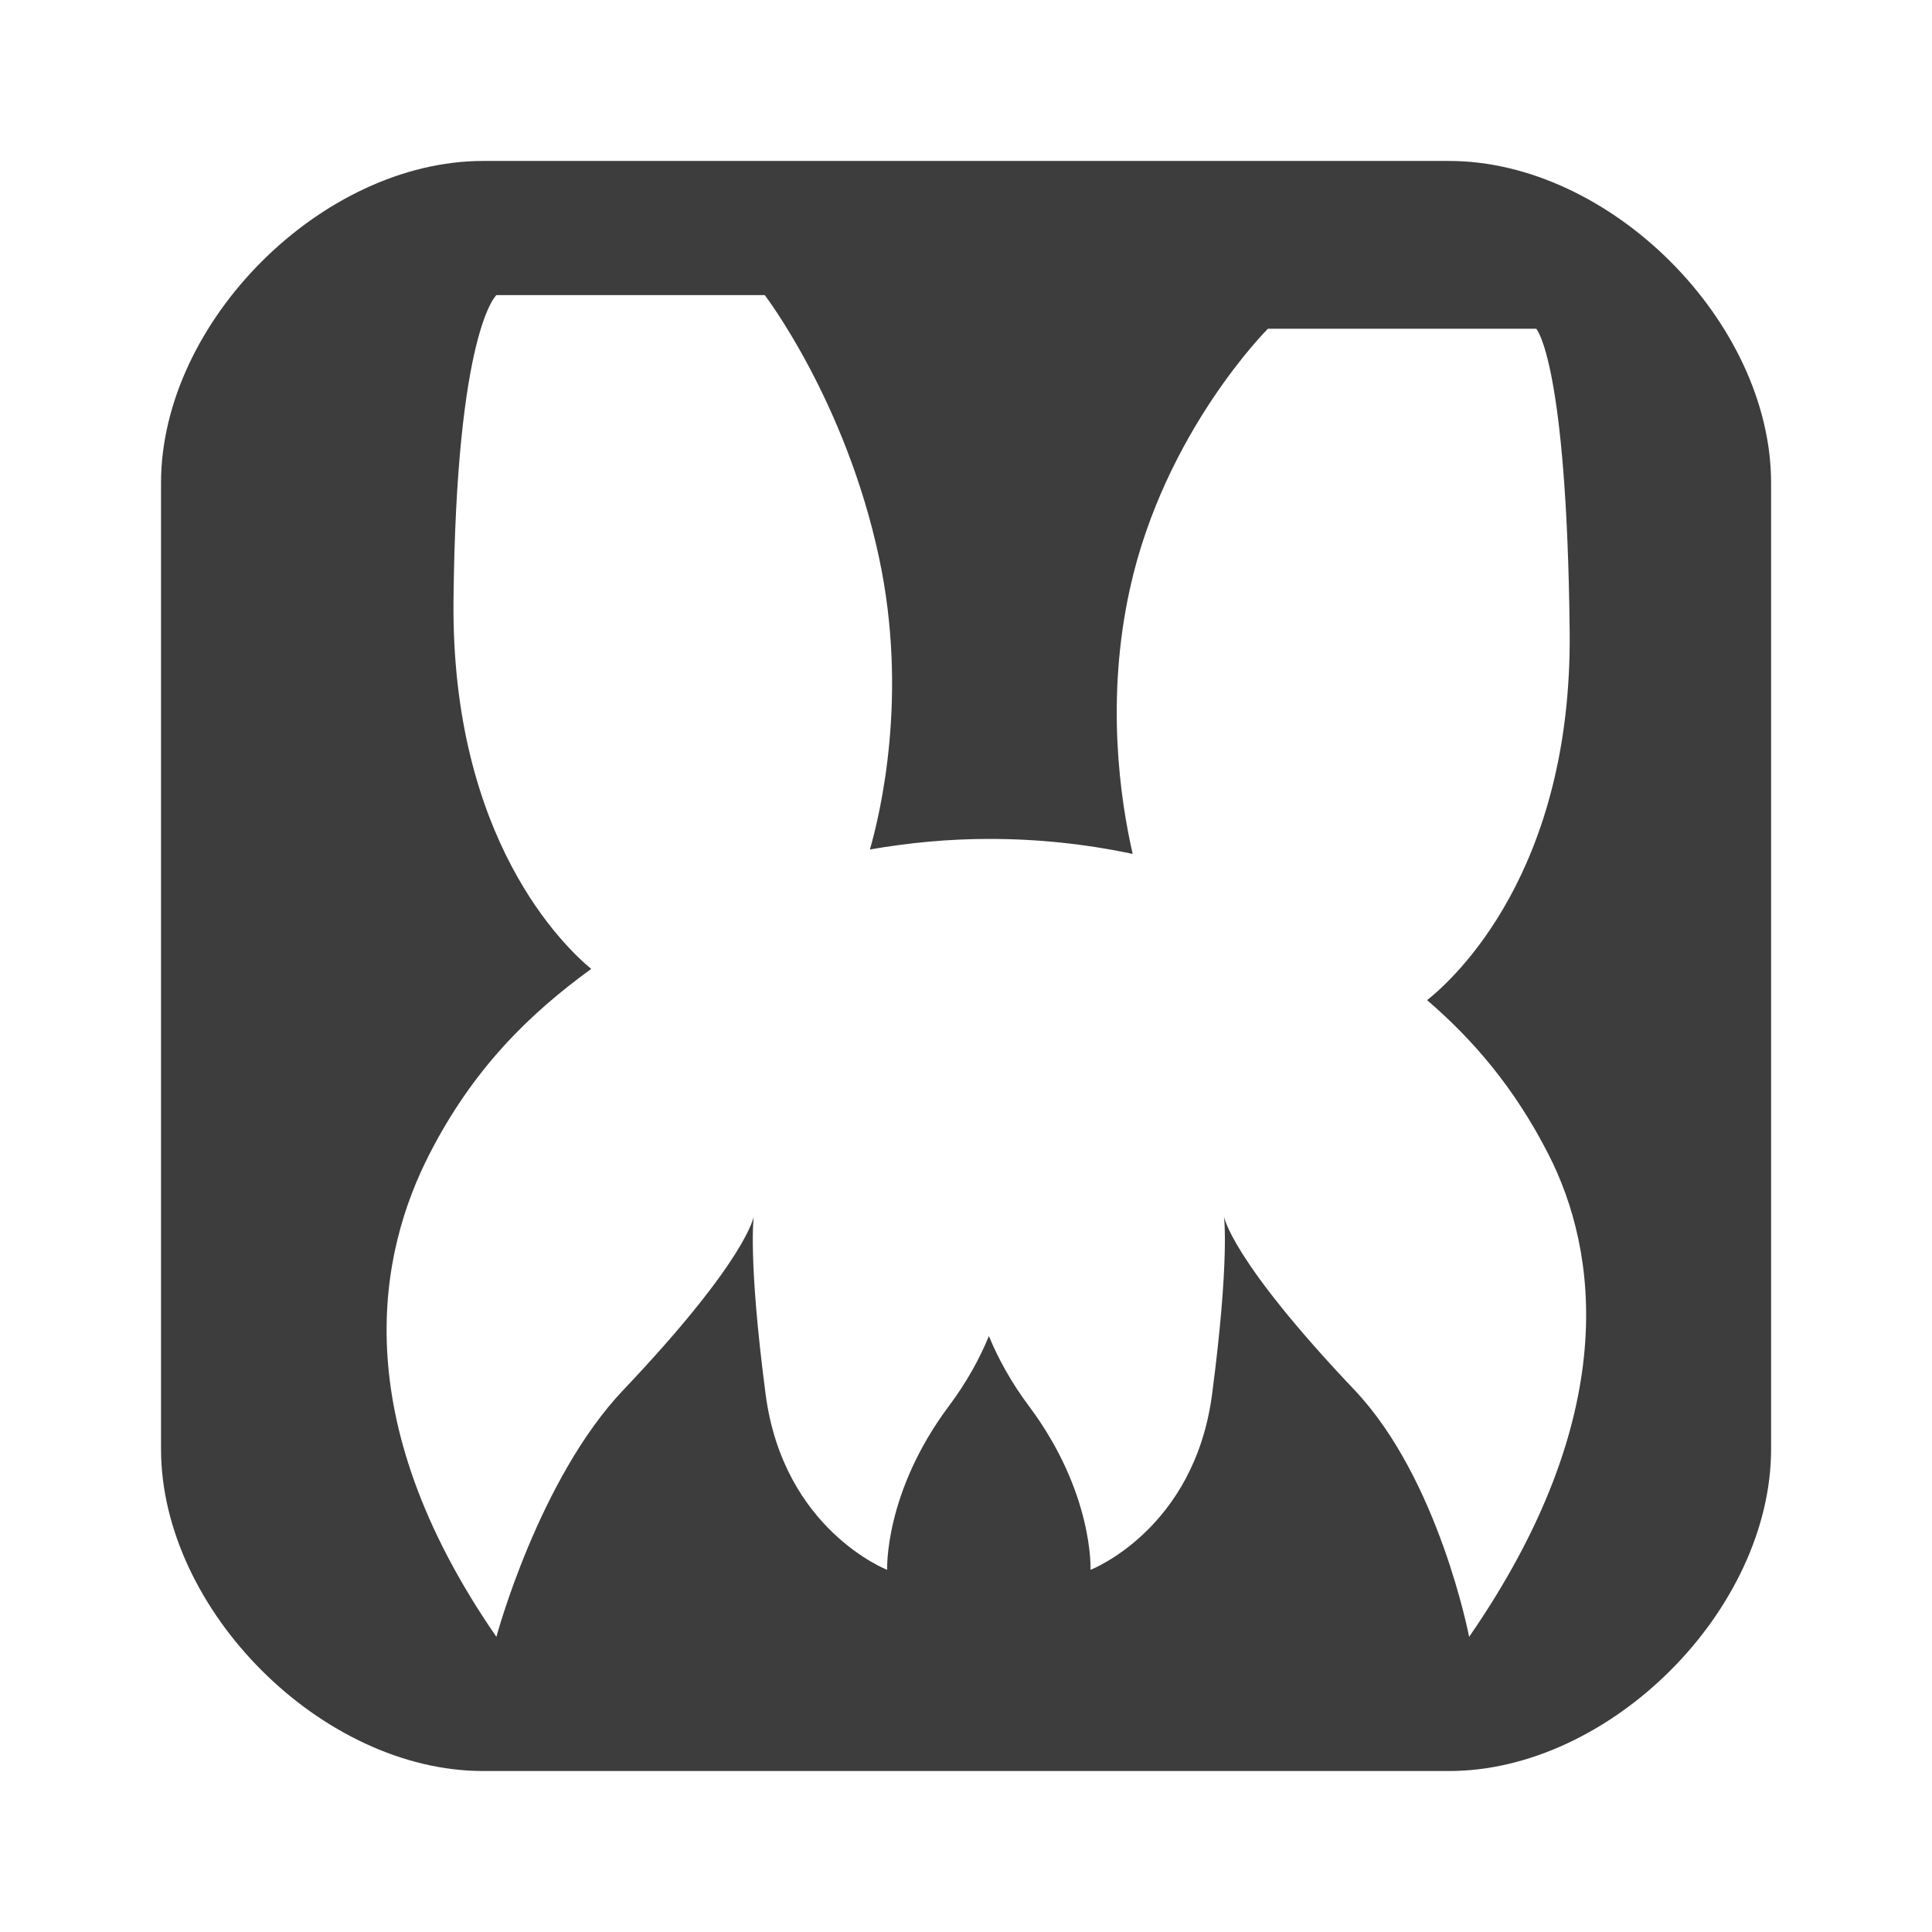
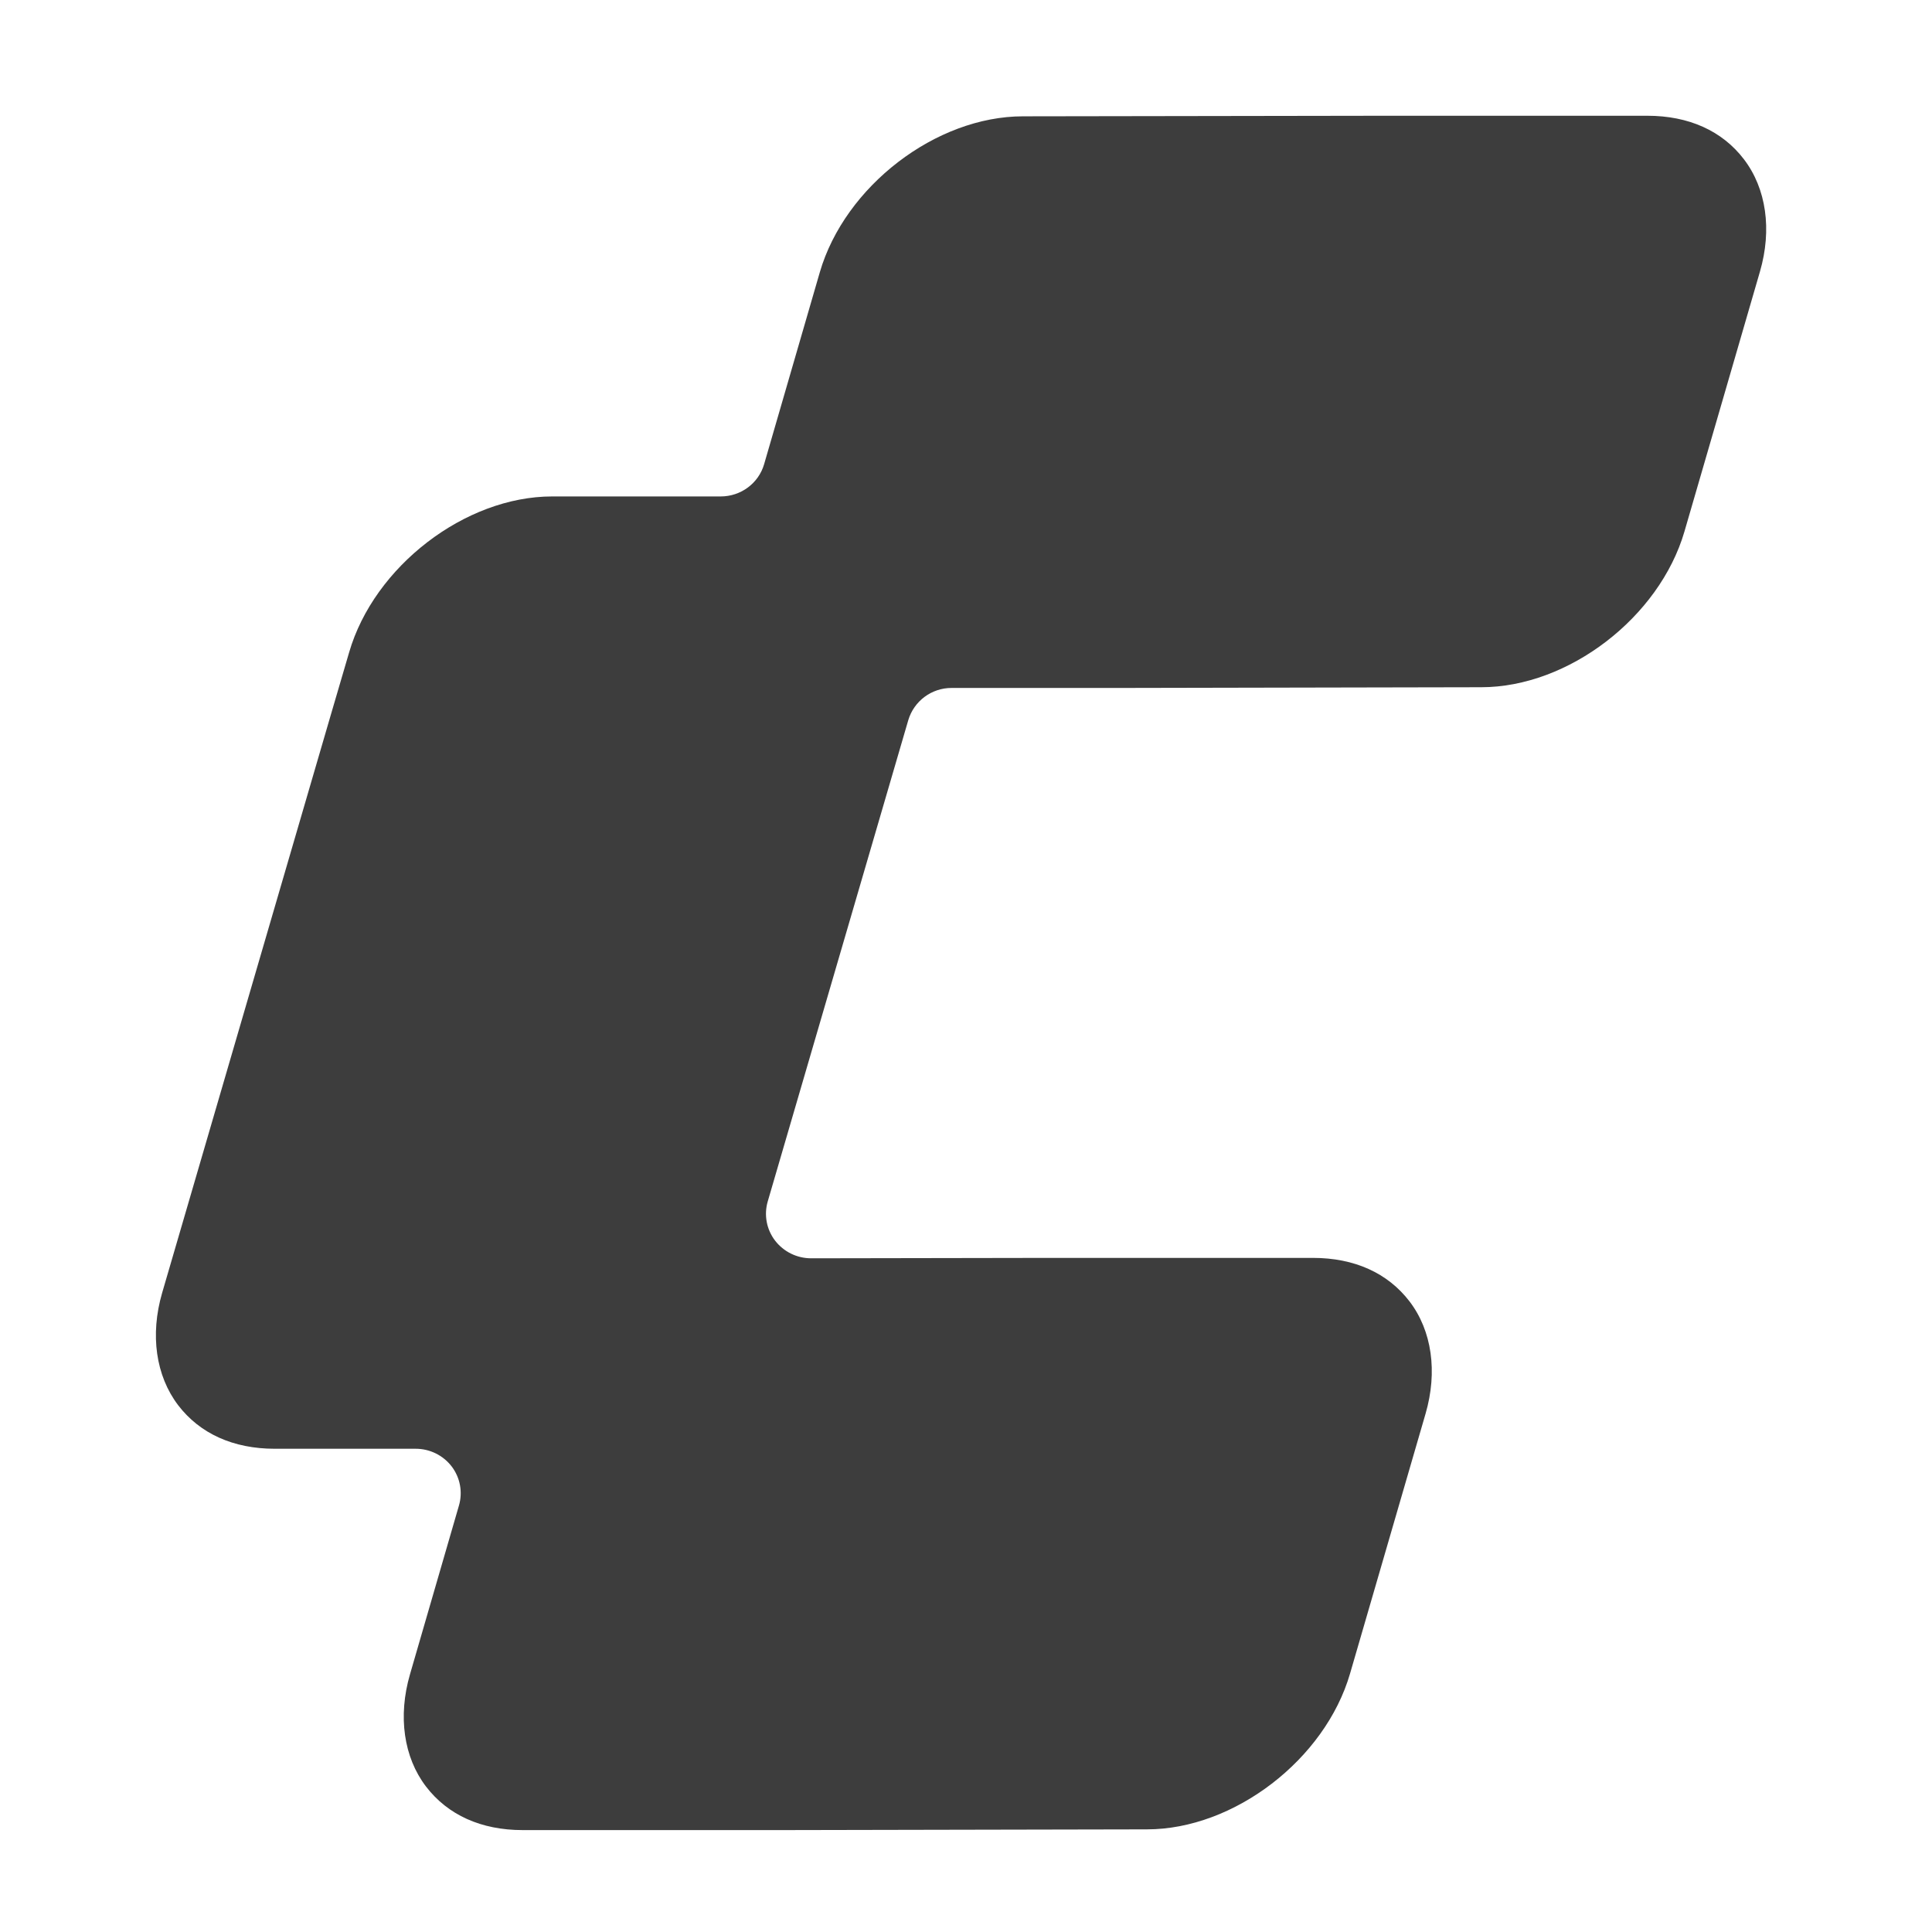
- <svg xmlns="http://www.w3.org/2000/svg" width="48" height="48" viewBox="0 0 12.7 12.7" version="1.1" id="svg8">
-   <defs id="defs2">
-     </defs>
-   <g id="layer1">
-     <g style="fill:none;stroke-width:0.373" id="g852" transform="matrix(0.7084198,0,0,0.7084198,1.301462,-0.3049726)">
-       <path id="rect2766" style="fill:#3d3d3d;fill-opacity:1;stroke:none;stroke-width:1.12;stroke-linecap:round;stroke-miterlimit:4;stroke-dasharray:none;stroke-opacity:1" d="m 2.645,1.924 c -1.494,0 -2.988,1.494 -2.988,2.988 v 8.964 c 0,1.494 1.494,2.988 2.988,2.988 h 8.964 c 1.494,0 2.988,-1.494 2.988,-2.988 V 4.912 c 0,-1.494 -1.494,-2.988 -2.988,-2.988 z m 2.614,1.245 c 0,0 0.748,0.976 1.06,2.433 0.275,1.286 0.011,2.378 -0.084,2.711 0.362,-0.063 0.73,-0.098 1.104,-0.098 0.454,-5.914e-4 0.9,0.047 1.334,0.139 C 8.558,7.851 8.42,6.922 8.648,5.891 8.97,4.434 9.928,3.481 9.928,3.481 h 2.49 c 0,0 0.284,0.304 0.31,2.811 0.023,2.228 -1.077,3.224 -1.323,3.419 0.427,0.367 0.811,0.813 1.126,1.43 0.462,0.903 0.679,2.431 -0.736,4.478 0,0 -0.279,-1.463 -1.064,-2.291 -1.153,-1.215 -1.211,-1.611 -1.211,-1.611 0,0 0.055,0.392 -0.11,1.65 -0.165,1.259 -1.128,1.63 -1.128,1.63 0,0 0.031,-0.714 -0.572,-1.52 -0.164,-0.219 -0.285,-0.44 -0.371,-0.649 -0.086,0.209 -0.207,0.43 -0.371,0.649 -0.603,0.806 -0.573,1.52 -0.573,1.52 0,0 -0.963,-0.371 -1.128,-1.63 -0.165,-1.259 -0.11,-1.65 -0.11,-1.65 0,-10e-7 -0.057,0.396 -1.21,1.611 C 3.162,14.155 2.769,15.619 2.769,15.619 1.355,13.572 1.685,12.043 2.147,11.141 2.552,10.349 3.071,9.841 3.649,9.421 3.404,9.219 2.349,8.221 2.371,6.003 2.396,3.496 2.769,3.169 2.769,3.169 Z" />
-       <text xml:space="preserve" style="font-weight:bold;font-size:13.943px;line-height:1.25;font-family:Montserrat;-inkscape-font-specification:'Montserrat Bold';stroke-width:0.139" x="3.138" y="14.225" id="text914">
-         <tspan id="tspan912" x="3.138" y="14.225" style="stroke-width:0.139" />
-       </text>
-     </g>
-   </g>
+ <svg xmlns="http://www.w3.org/2000/svg" fill="currentColor" fill-rule="evenodd" height="1em" style="flex:none;line-height:1" viewBox="0 0 24 24" width="1em" version="1.1" id="svg6">
+   <defs id="defs10" />
+   <path d="m 6.492,22.734 c -0.514,0 -0.929,-0.187 -1.2,-0.541 -0.278,-0.364 -0.35,-0.873 -0.199,-1.394 l 0.608,-2.096 A 0.548,0.548 0 0 0 5.611,18.217 0.563,0.563 0 0 0 5.163,17.997 H 3.413 c -0.514,0 -0.929,-0.187 -1.2,-0.541 C 1.935,17.09 1.863,16.582 2.014,16.061 L 4.106,8.892 4.337,8.104 C 4.647,7.036 5.778,6.167 6.859,6.167 h 2.094 c 0.25,0 0.47,-0.163 0.539,-0.4 L 10.184,3.382 c 0.311,-1.068 1.442,-1.937 2.524,-1.937 l 4.478,-0.007 h 3.278 c 0.514,0 0.93,0.187 1.2,0.541 0.278,0.364 0.35,0.873 0.199,1.394 L 20.925,6.602 c -0.311,1.067 -1.442,1.935 -2.524,1.935 l -4.488,0.009 H 11.82 A 0.56,0.56 0 0 0 11.283,8.946 L 9.537,14.925 a 0.548,0.548 0 0 0 0.091,0.486 c 0.107,0.139 0.272,0.22 0.448,0.22 l 2.965,-0.005 h 3.269 c 0.514,0 0.929,0.187 1.2,0.541 0.278,0.364 0.35,0.873 0.199,1.394 l -0.938,3.228 c -0.31,1.068 -1.442,1.936 -2.523,1.936 l -4.488,0.009 H 6.491 Z" id="path4" style="fill:#3d3d3d;fill-opacity:1;stroke-width:1" />
</svg>
